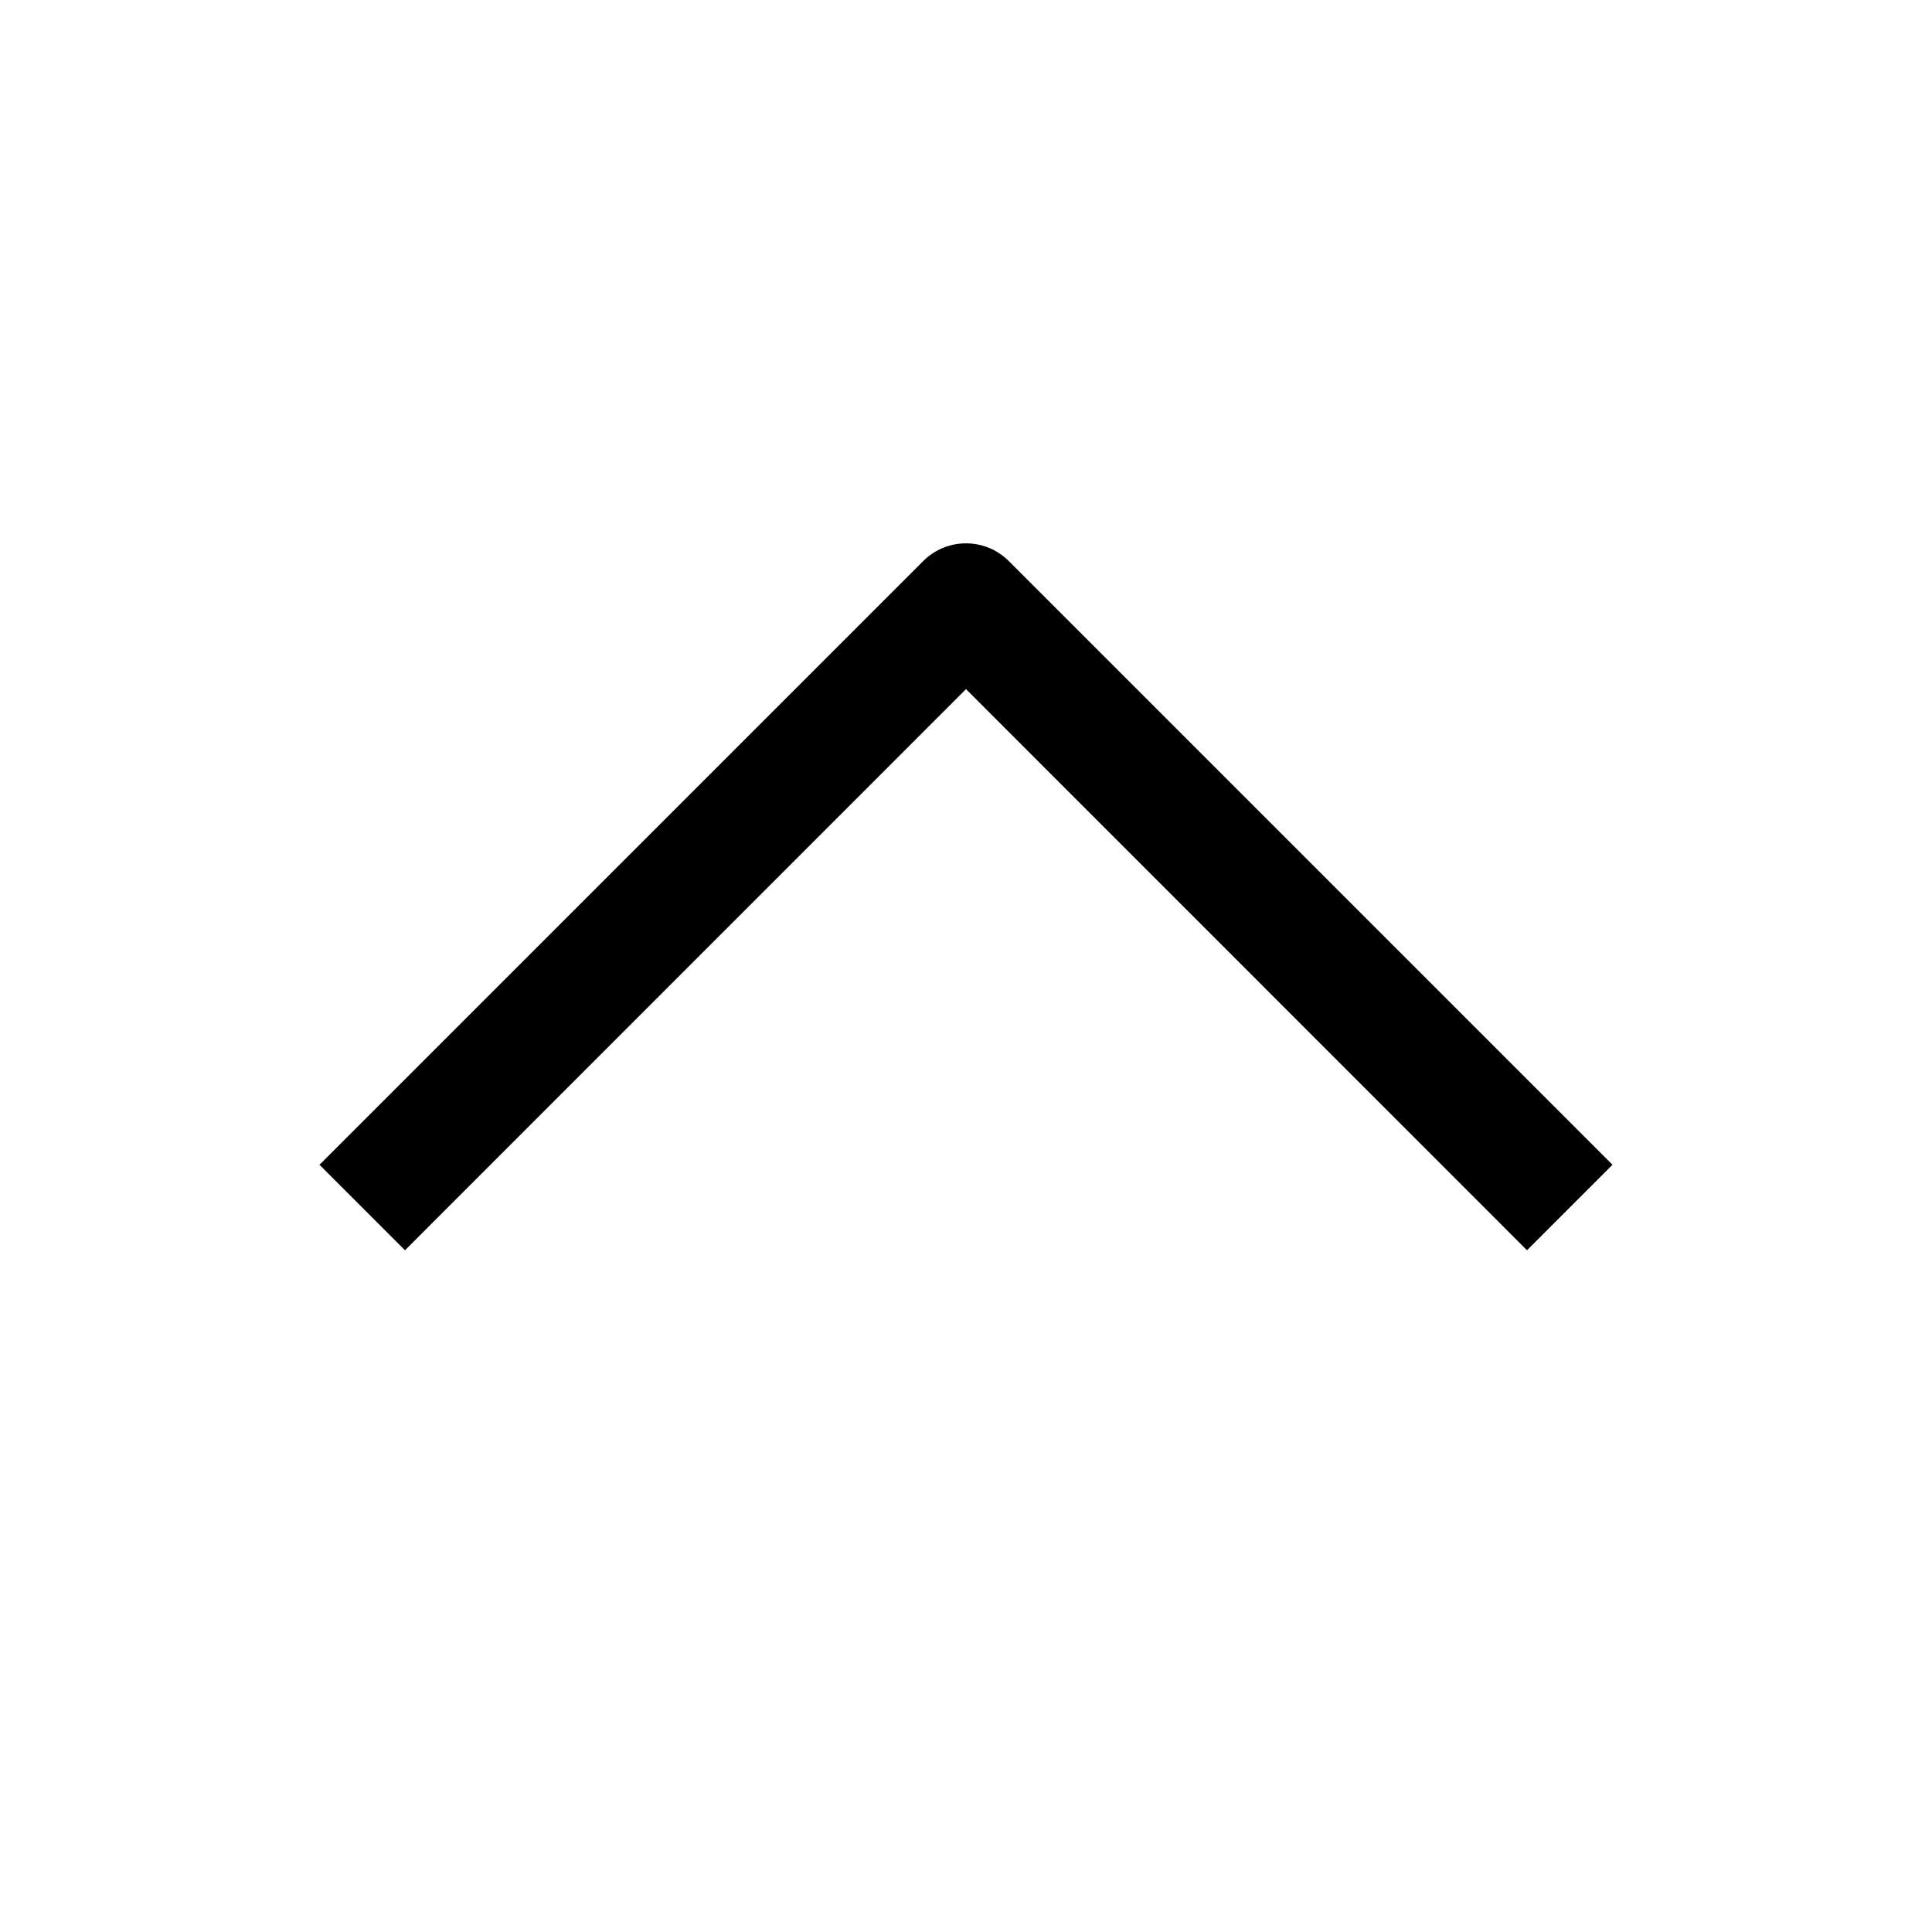
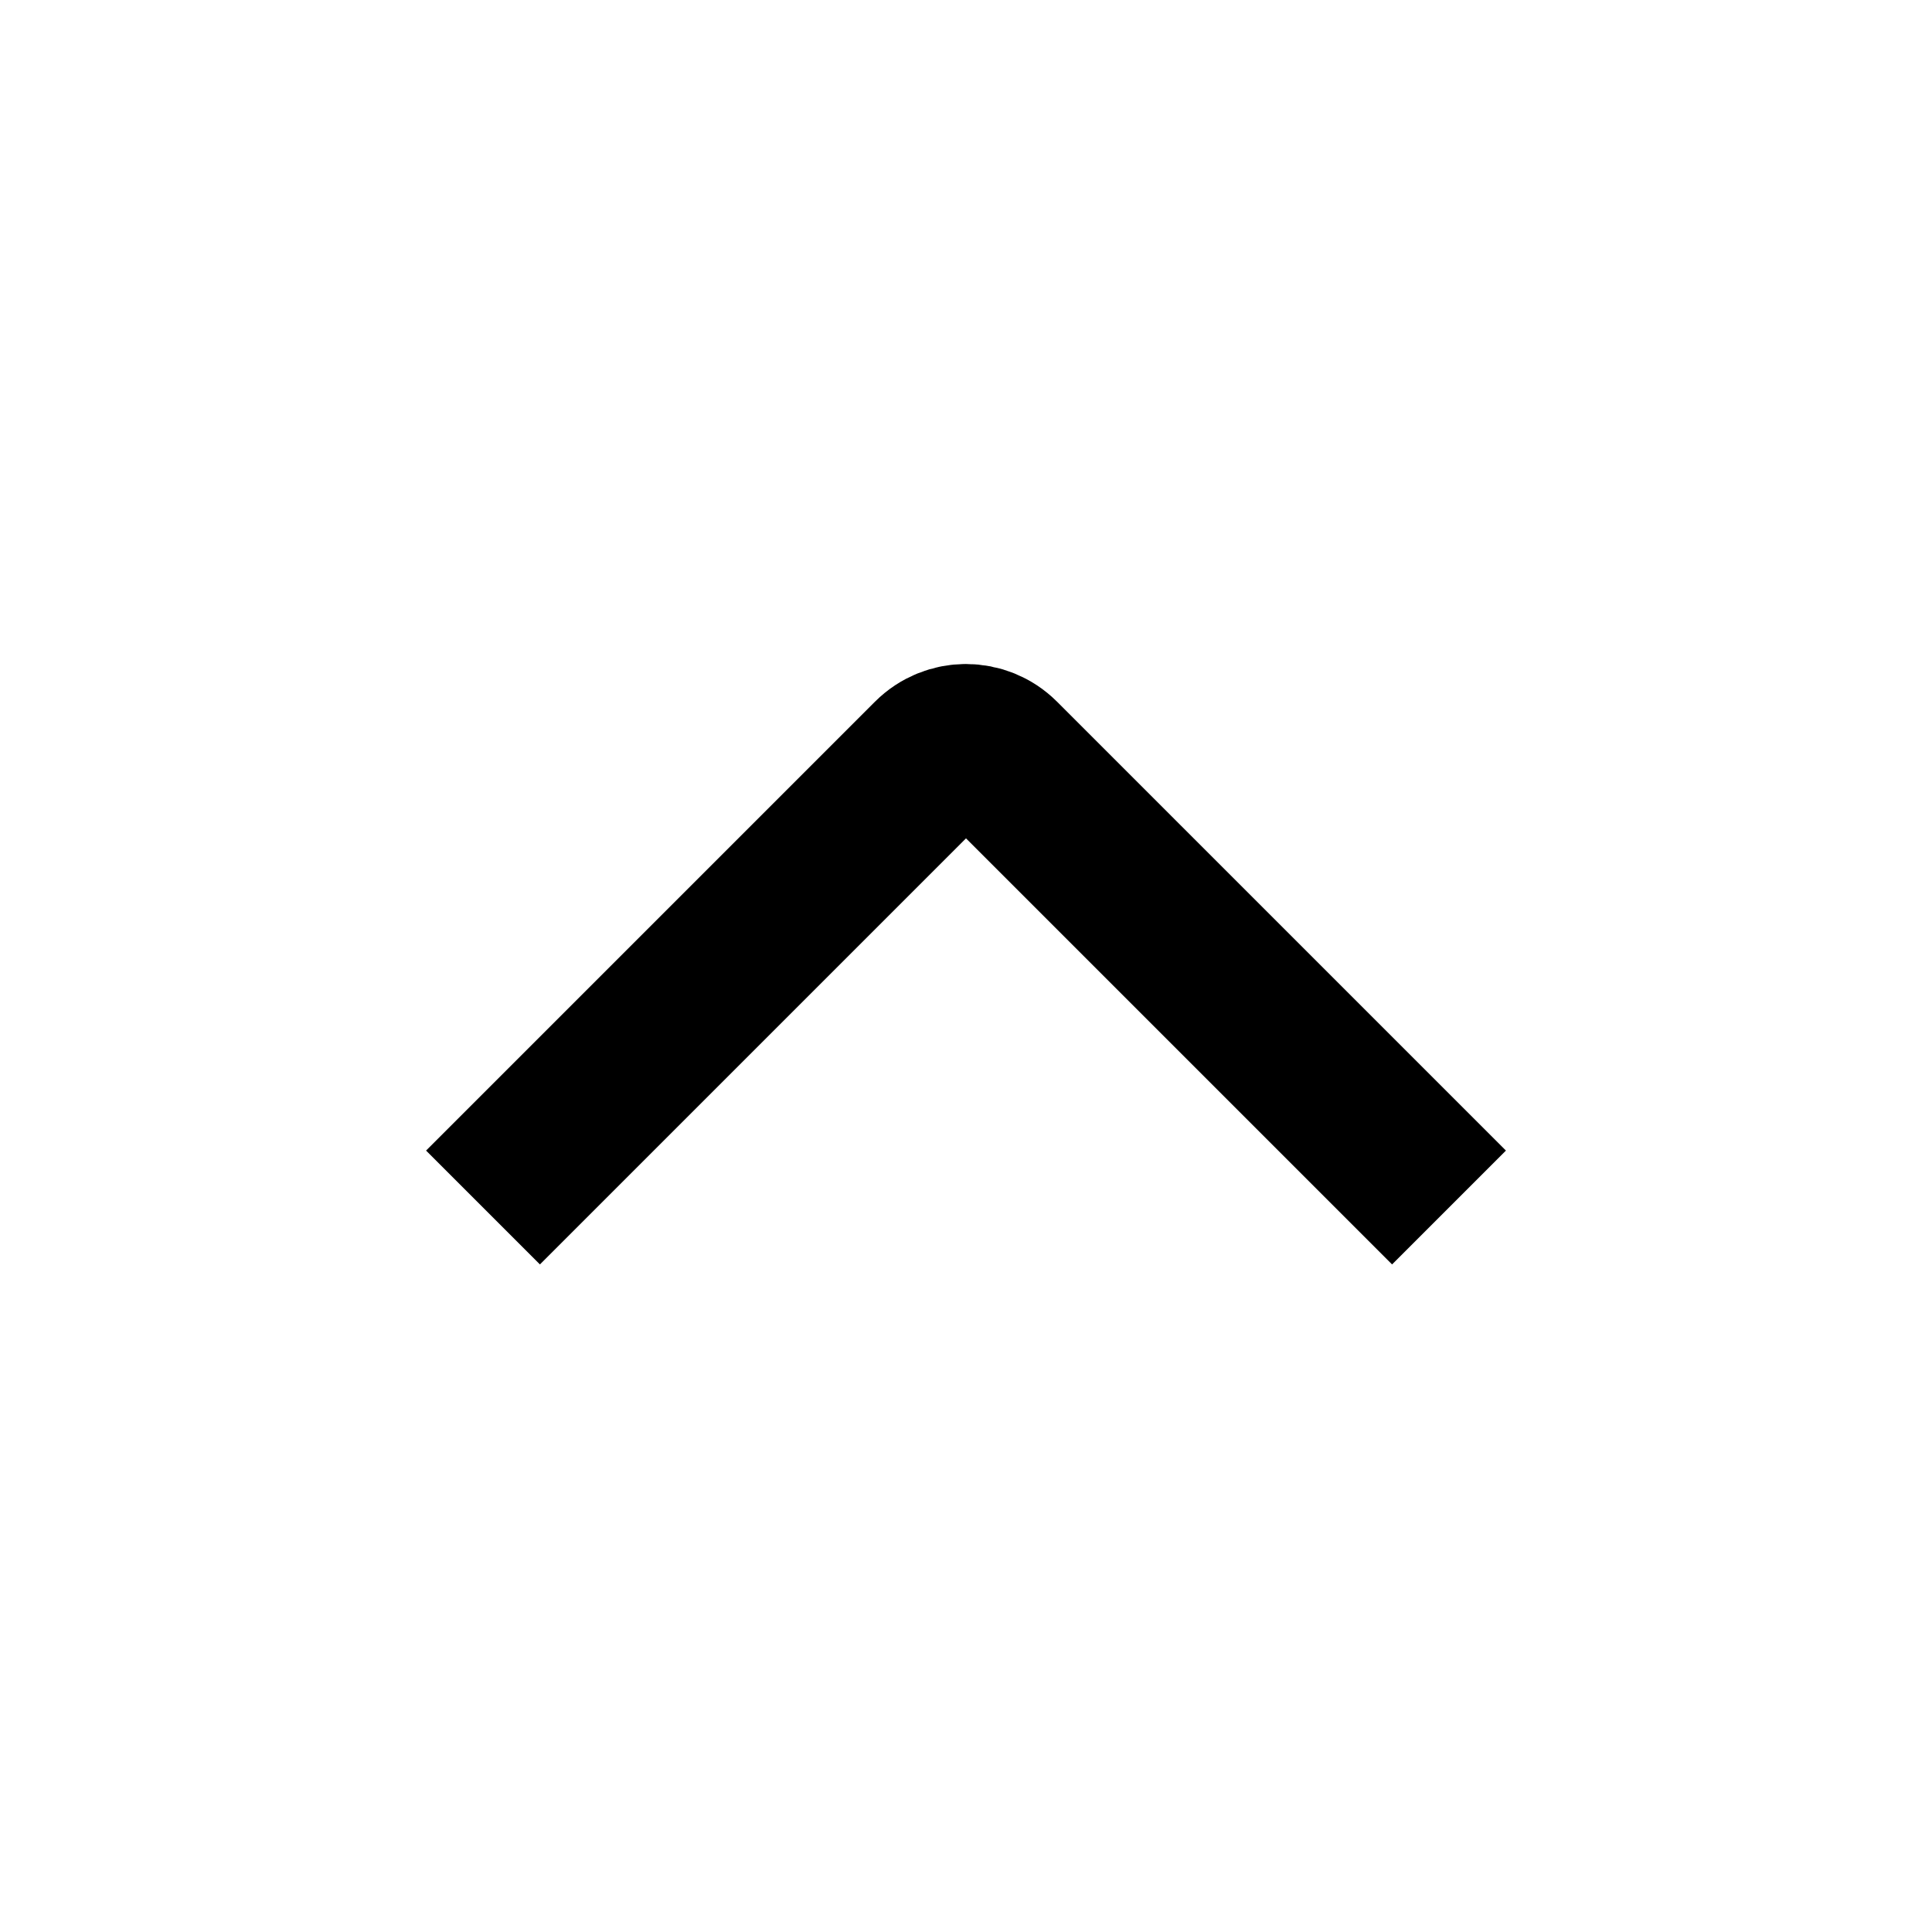
- <svg xmlns="http://www.w3.org/2000/svg" viewBox="0 0 16 16" fill="none">
-   <path fill-rule="evenodd" clip-rule="evenodd" d="M8 5.707L3.354 10.354L2.646 9.646L7.646 4.646C7.842 4.451 8.158 4.451 8.354 4.646L13.354 9.646L12.646 10.354L8 5.707Z" fill="currentColor" />
+ <svg xmlns="http://www.w3.org/2000/svg" viewBox="0 0 24 24" fill="none">
+   <path d="M18 15L12.424 9.424C12.19 9.19 11.81 9.19 11.576 9.424L6 15" stroke="currentColor" stroke-width="2" stroke-linejoin="round" />
</svg>
